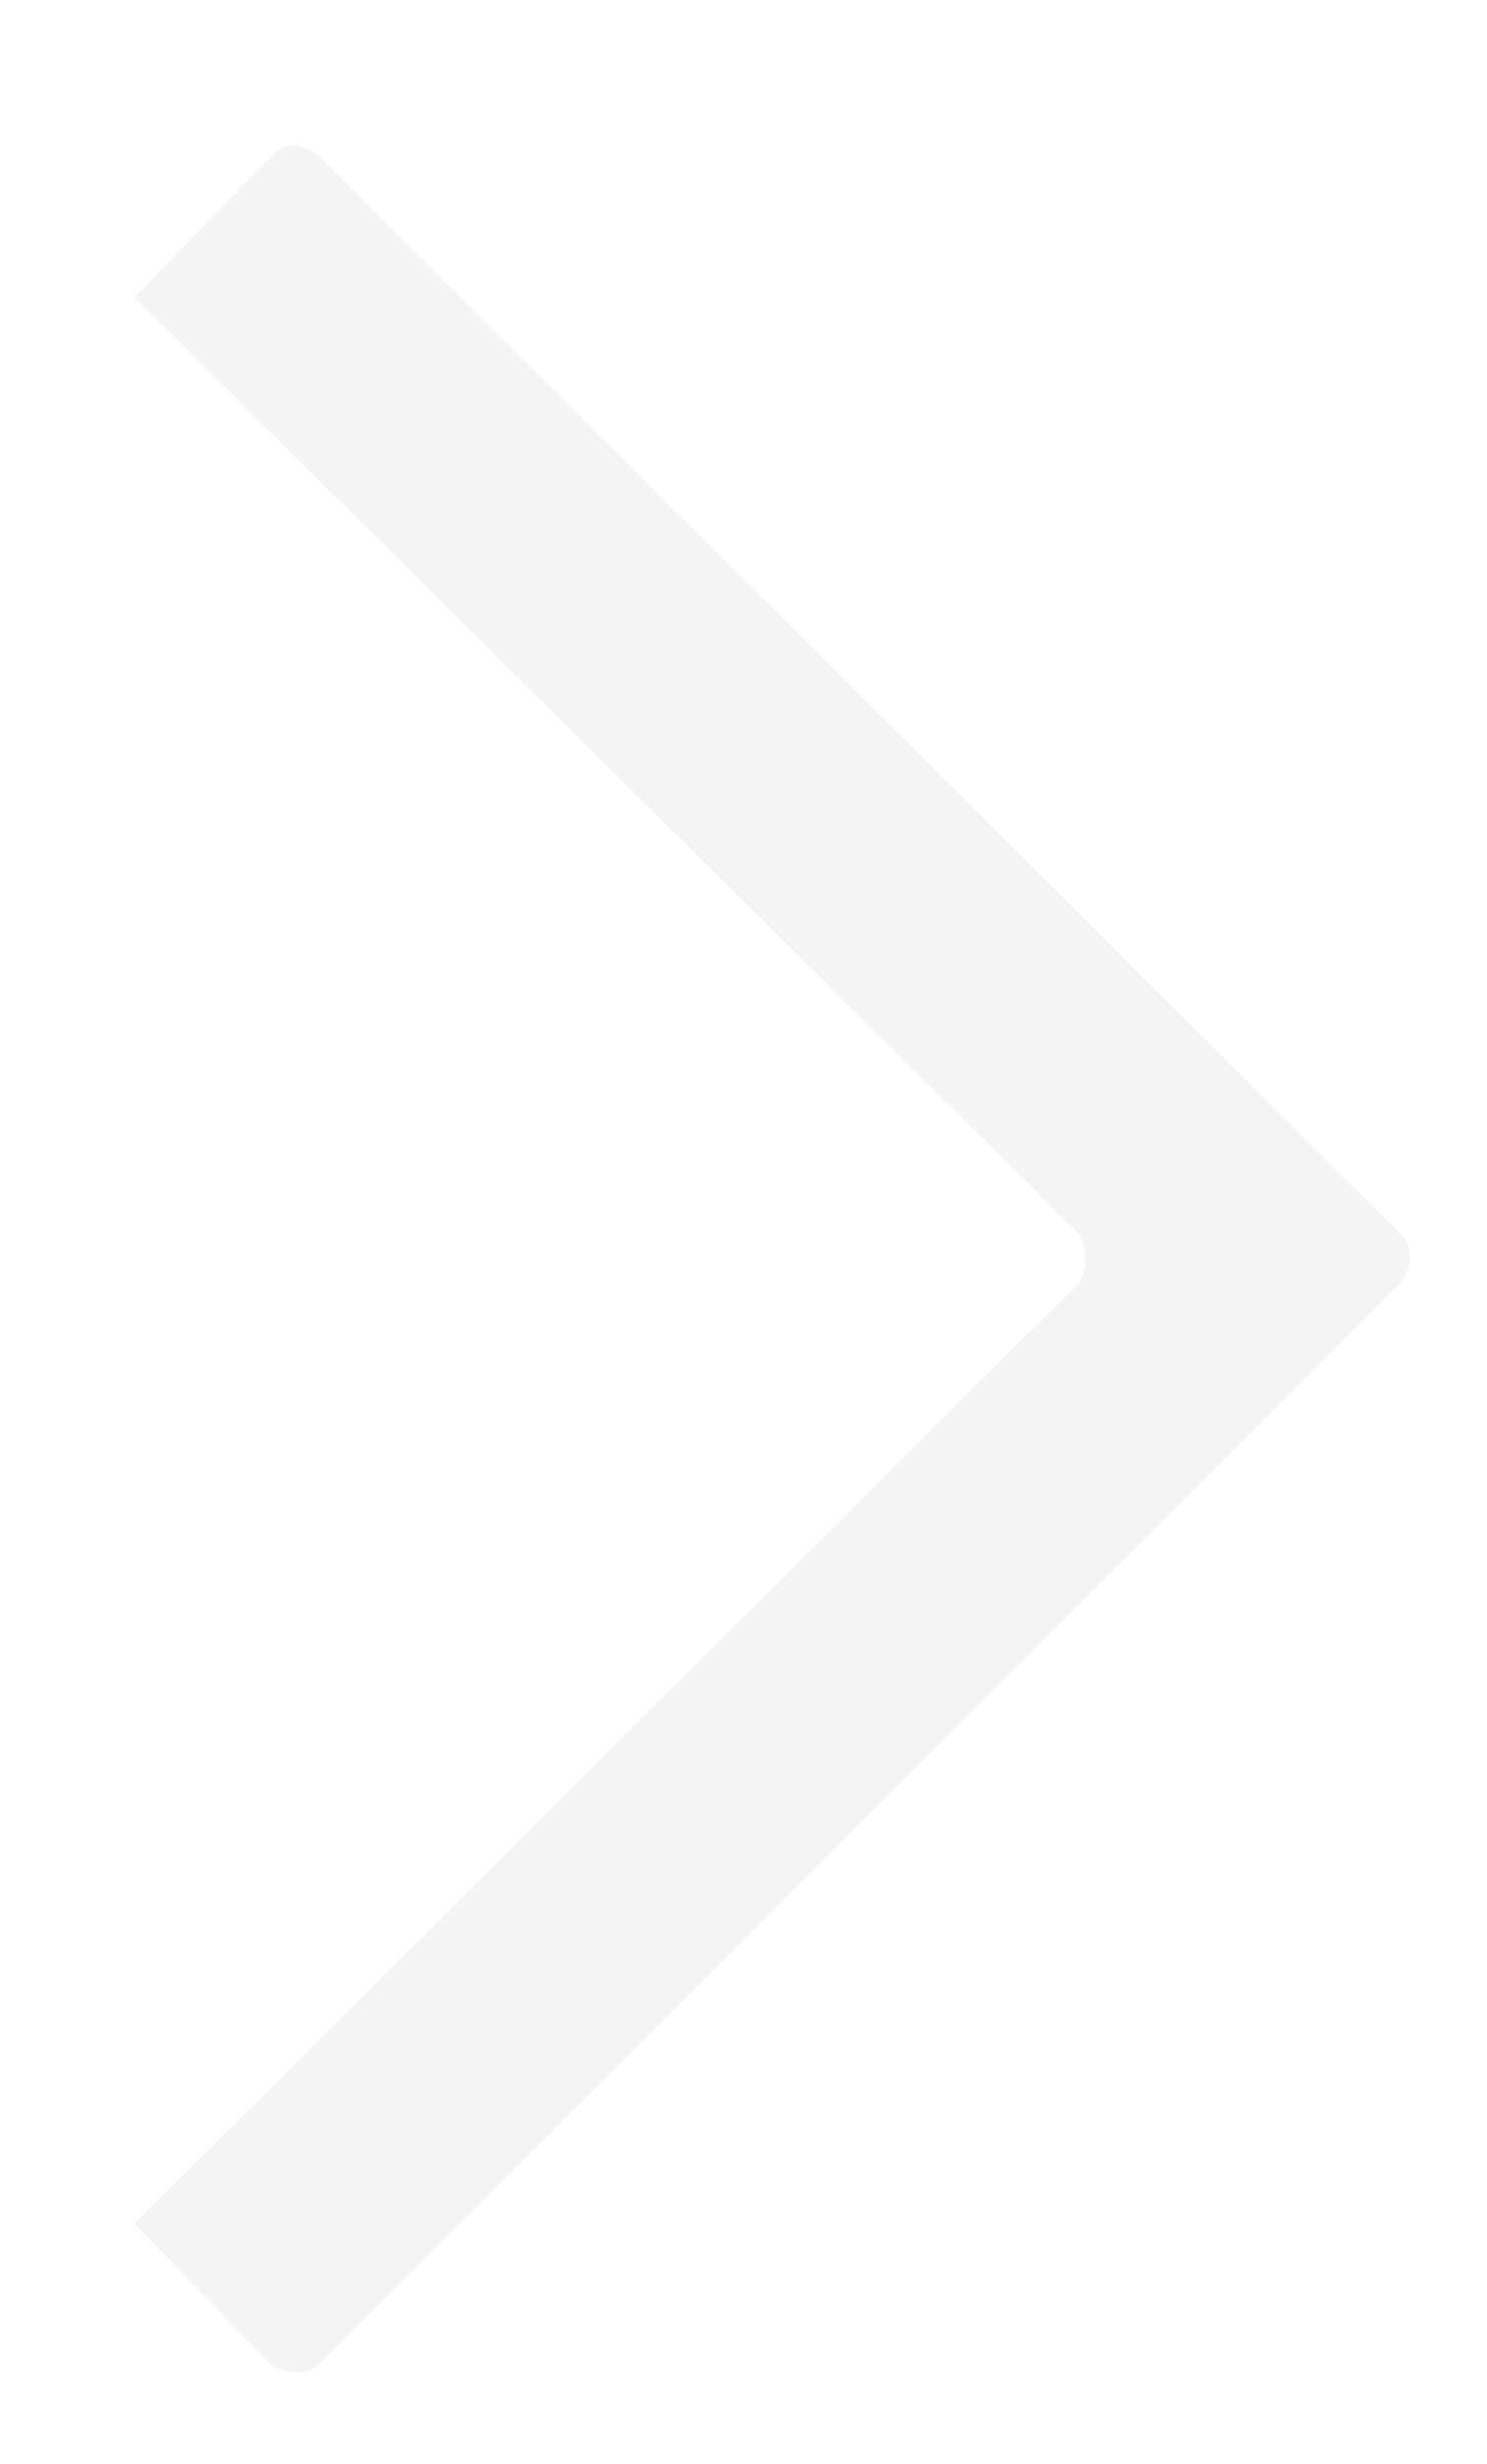
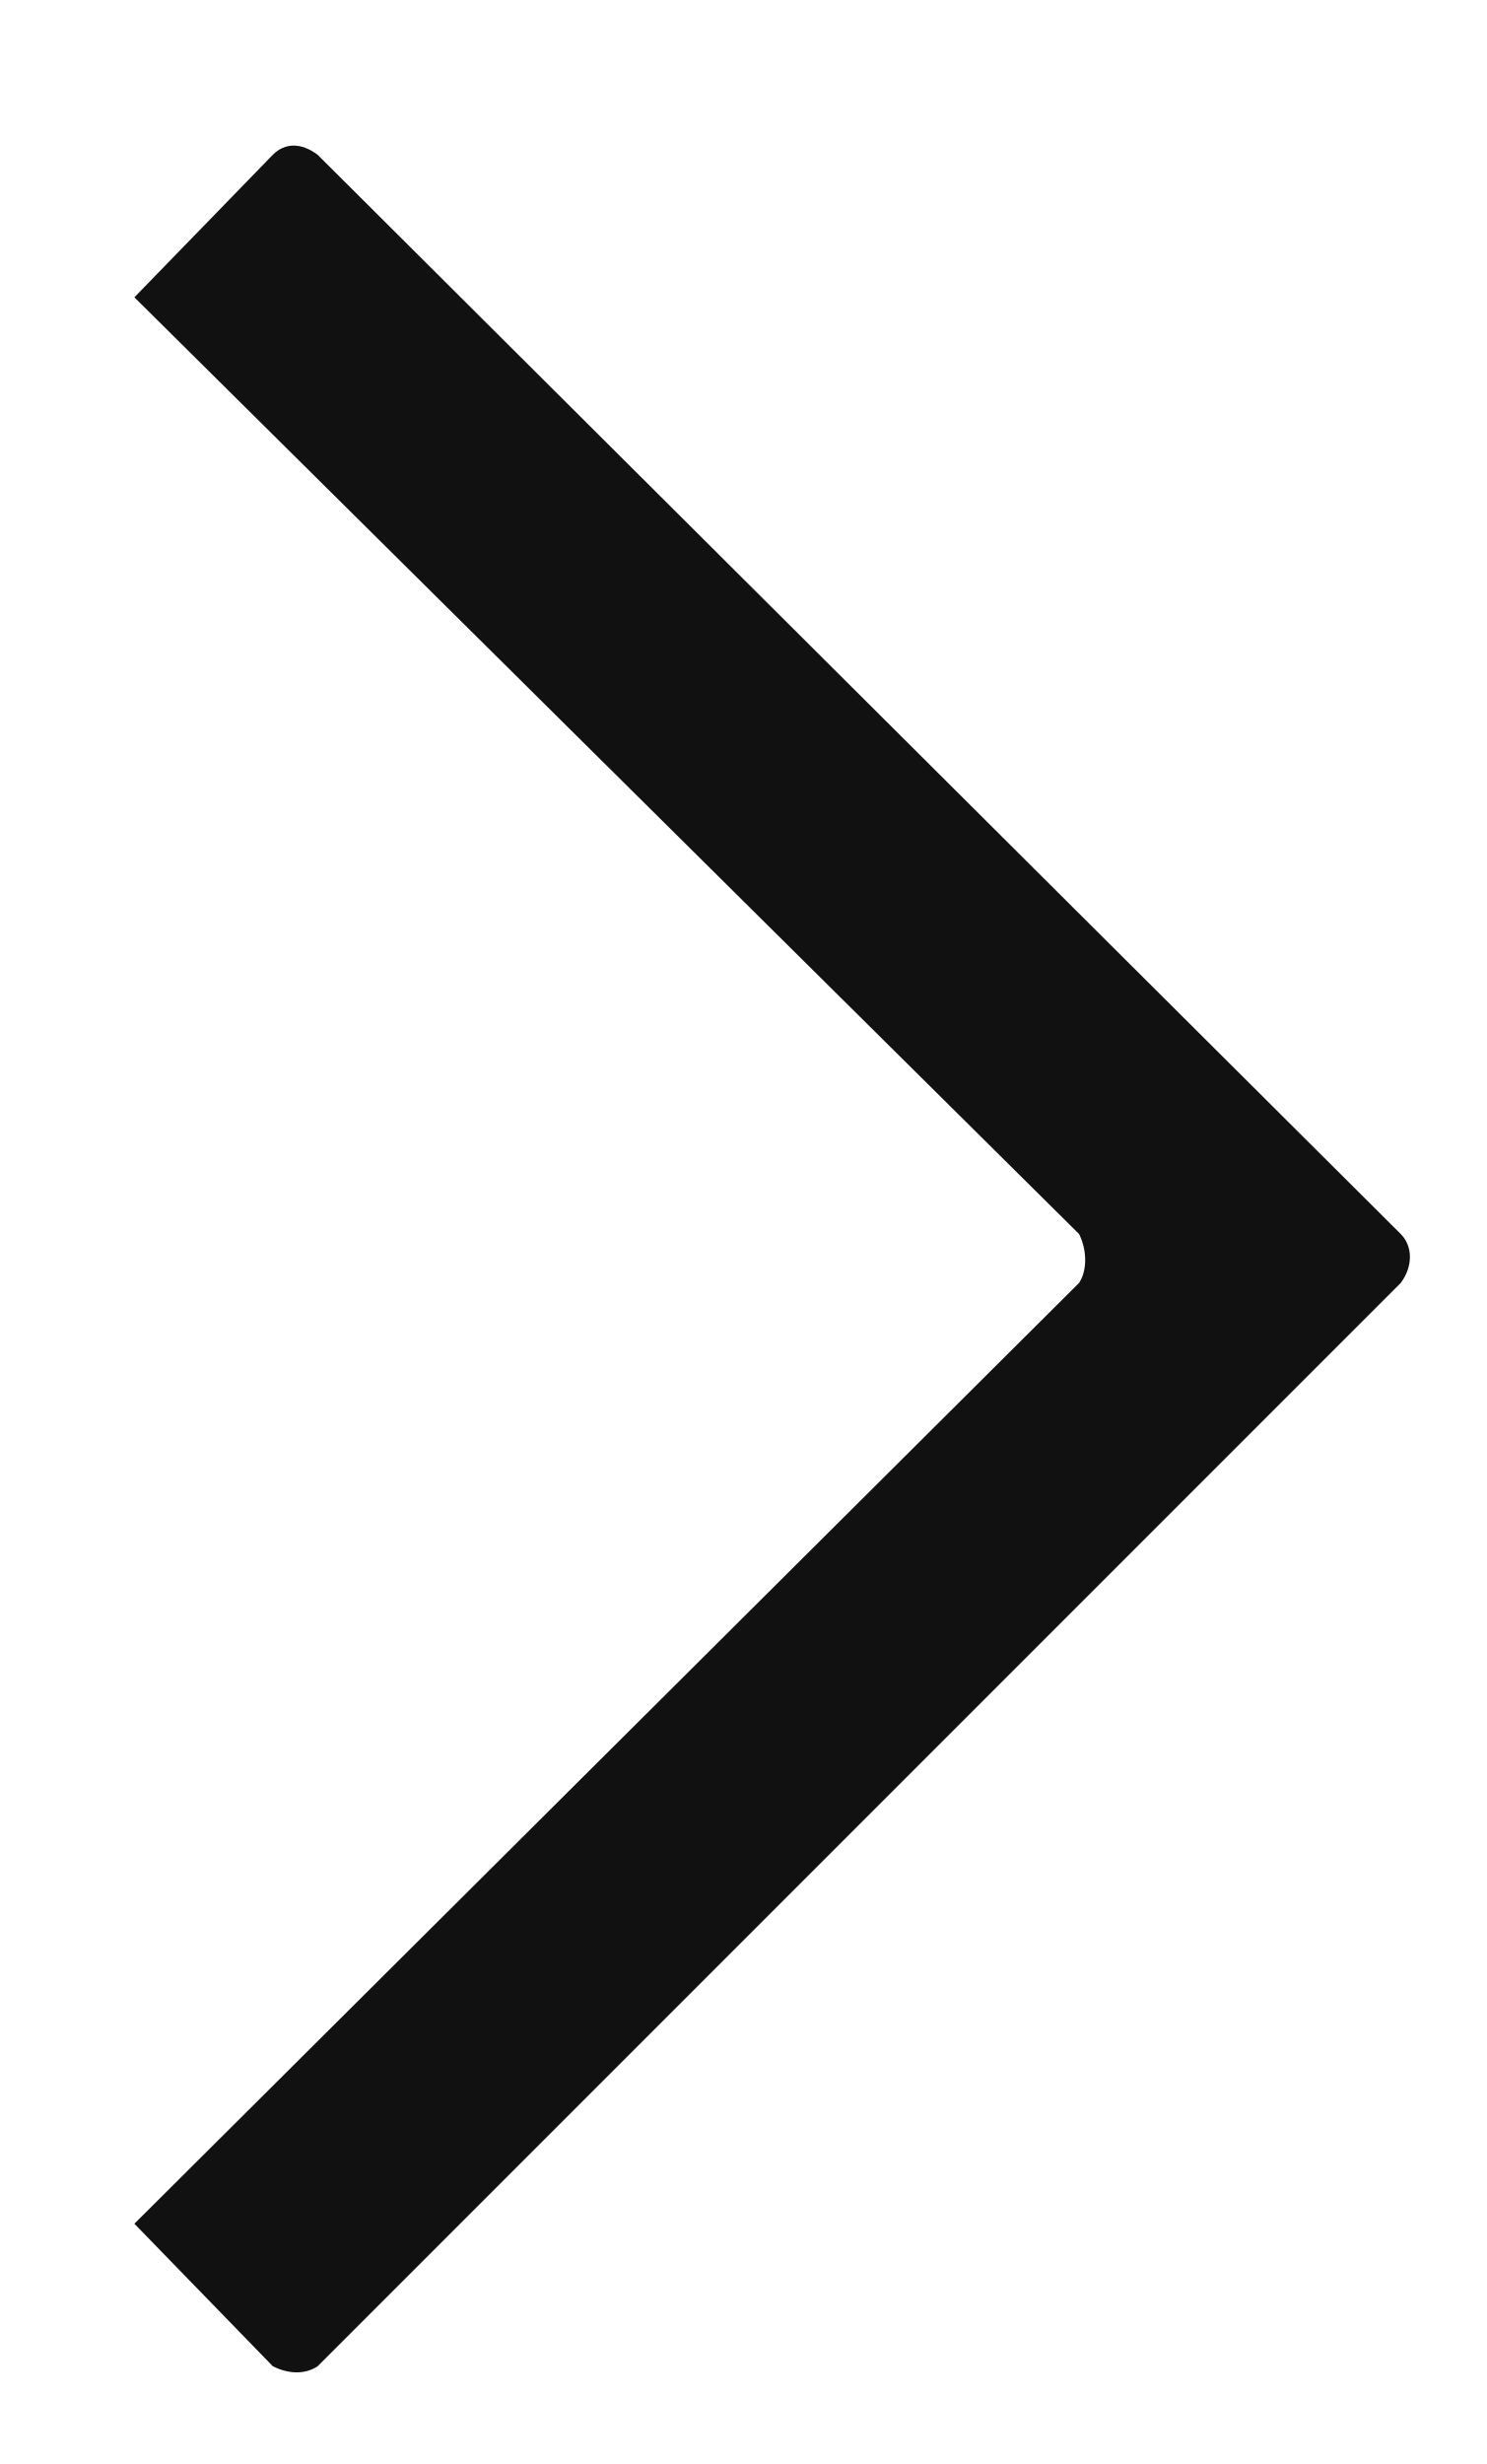
<svg xmlns="http://www.w3.org/2000/svg" version="1.1" id="Layer_1" x="0px" y="0px" viewBox="0 0 36.5 60.5" enable-background="new 0 0 36.5 60.5" xml:space="preserve">
-   <path fill-rule="evenodd" clip-rule="evenodd" fill="#f4f4f4" d="M7.8,3.8l26.6,26.5c0.3,0.3,0.3,0.8,0,1.2L7.8,58.1  c-0.3,0.2-0.7,0.2-1.1,0l-3.4-3.5l23.2-23.1c0.2-0.3,0.2-0.8,0-1.2L3.3,7.3l3.4-3.5C7,3.5,7.4,3.5,7.8,3.8L7.8,3.8z" />
+   <path fill-rule="evenodd" clip-rule="evenodd" fill="#111" d="M7.8,3.8l26.6,26.5c0.3,0.3,0.3,0.8,0,1.2L7.8,58.1  c-0.3,0.2-0.7,0.2-1.1,0l-3.4-3.5l23.2-23.1c0.2-0.3,0.2-0.8,0-1.2L3.3,7.3l3.4-3.5C7,3.5,7.4,3.5,7.8,3.8L7.8,3.8z" />
</svg>
